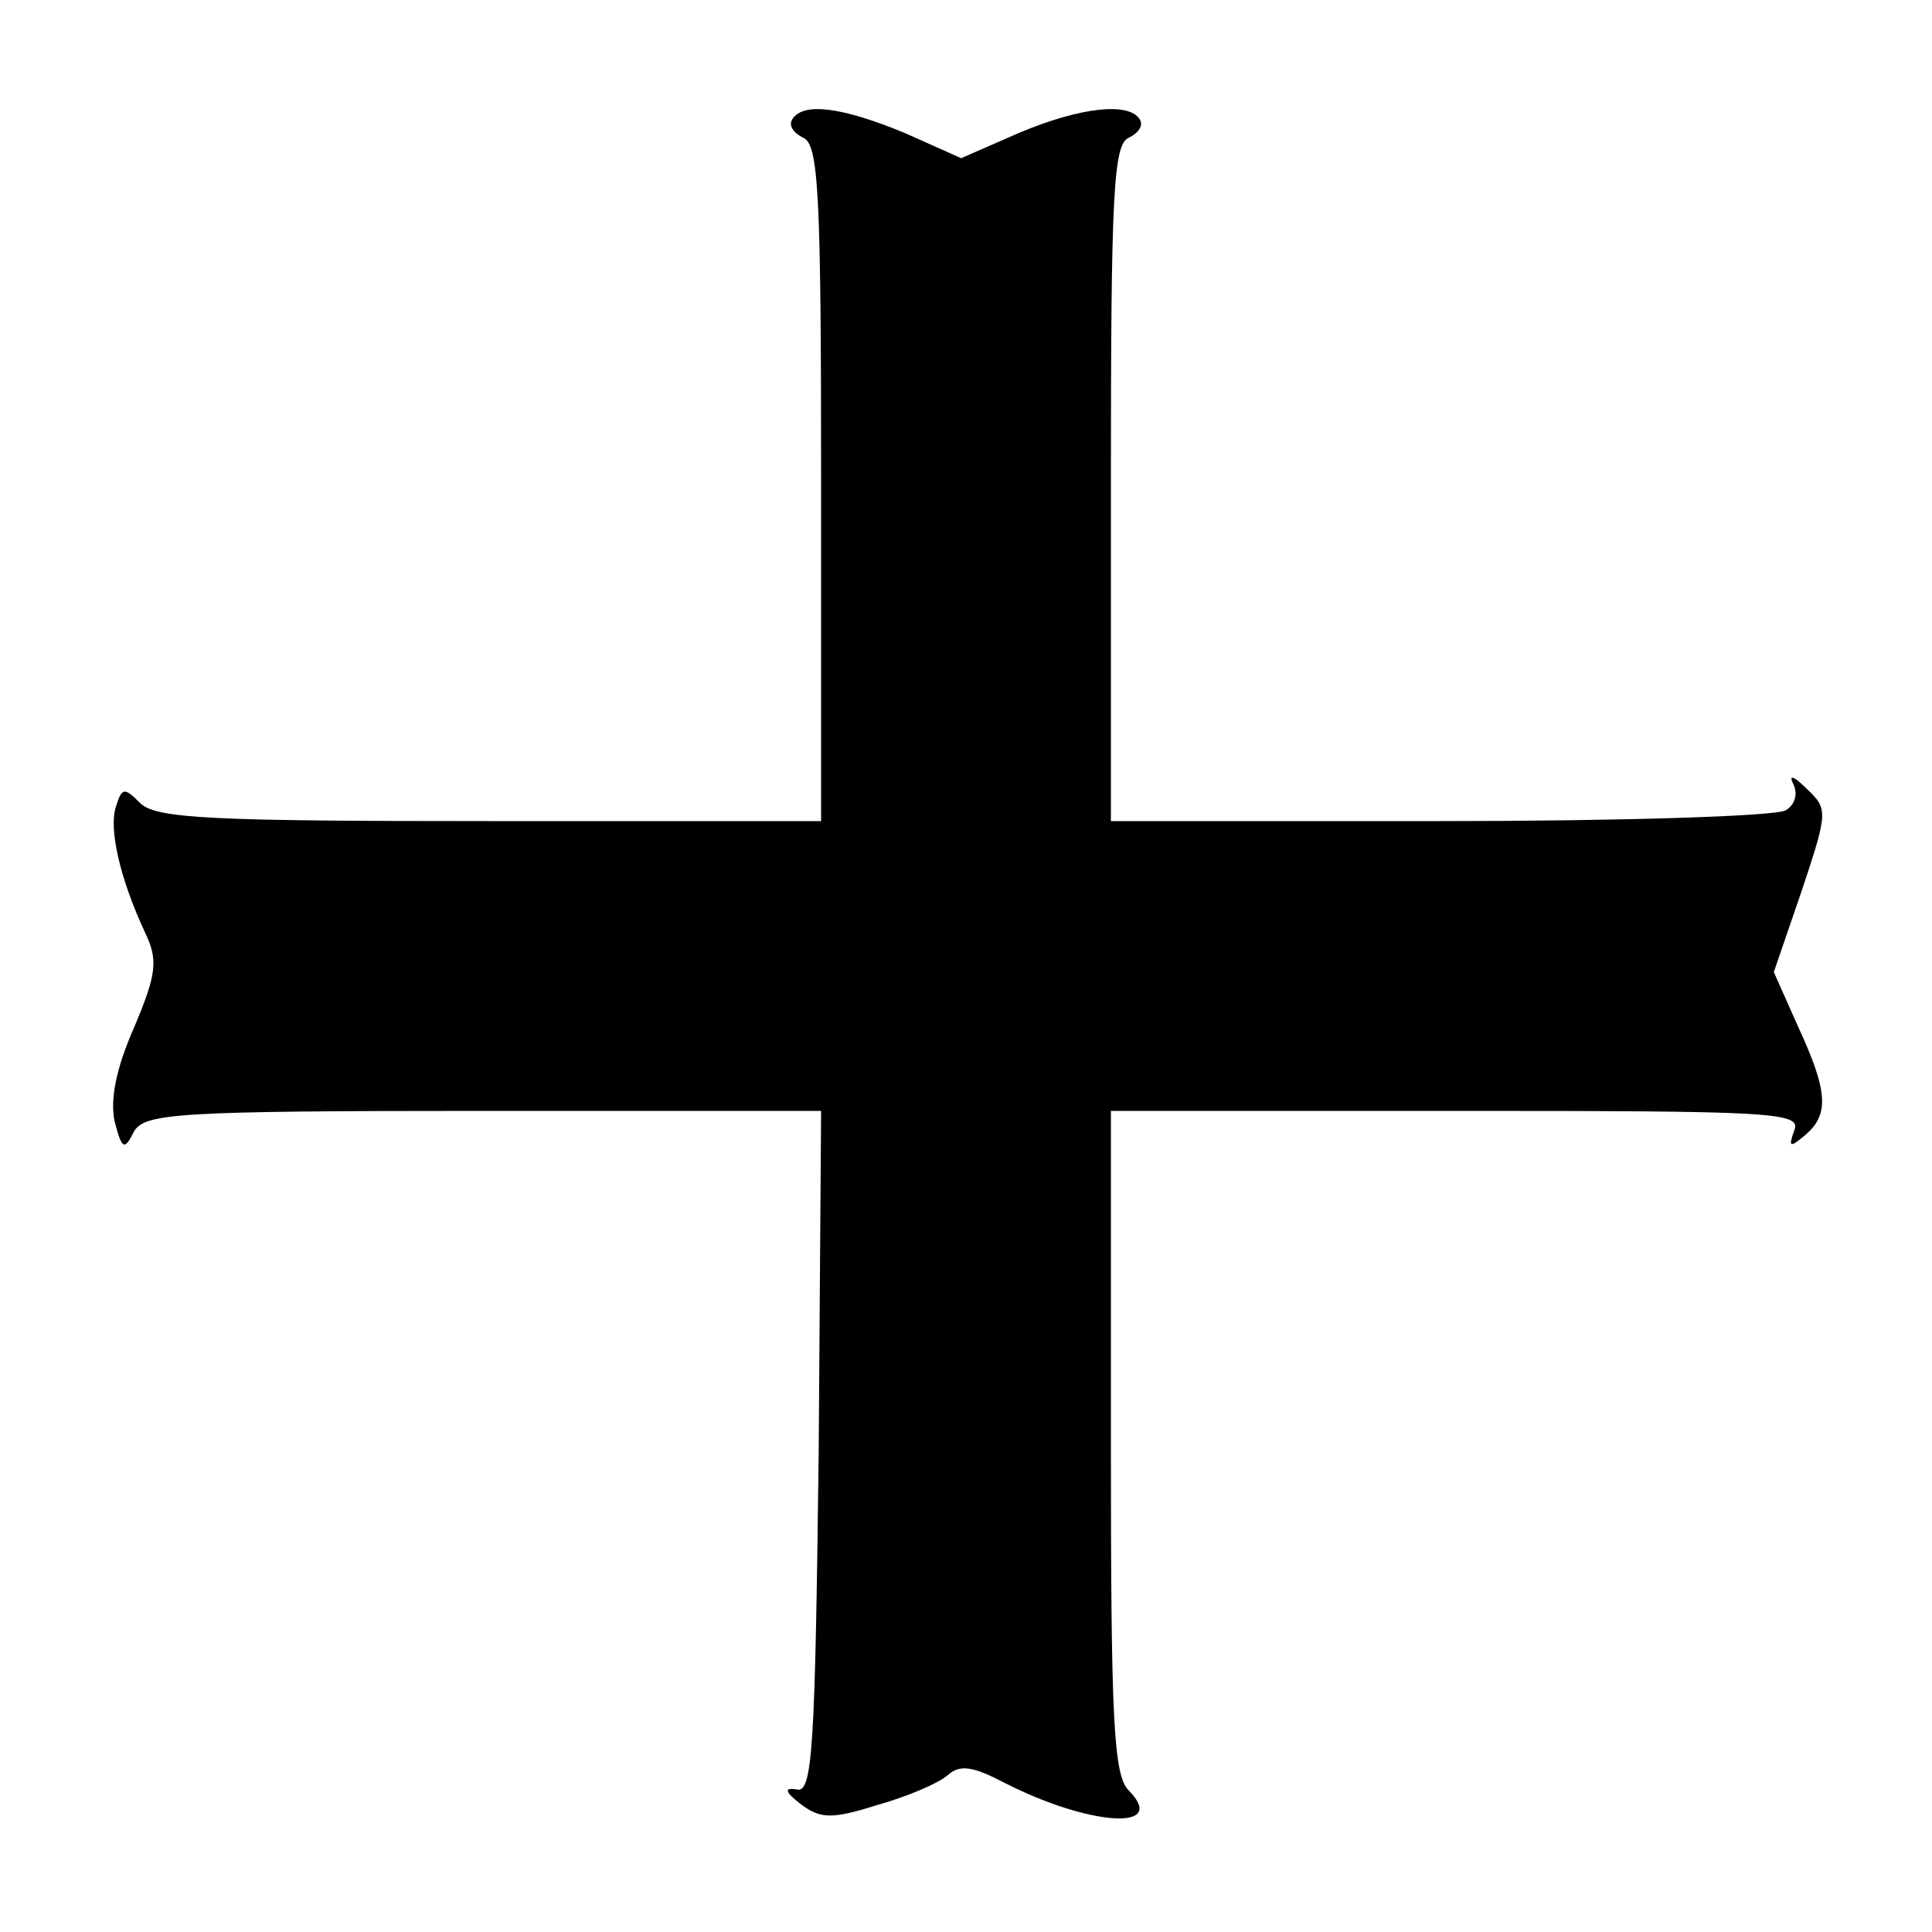
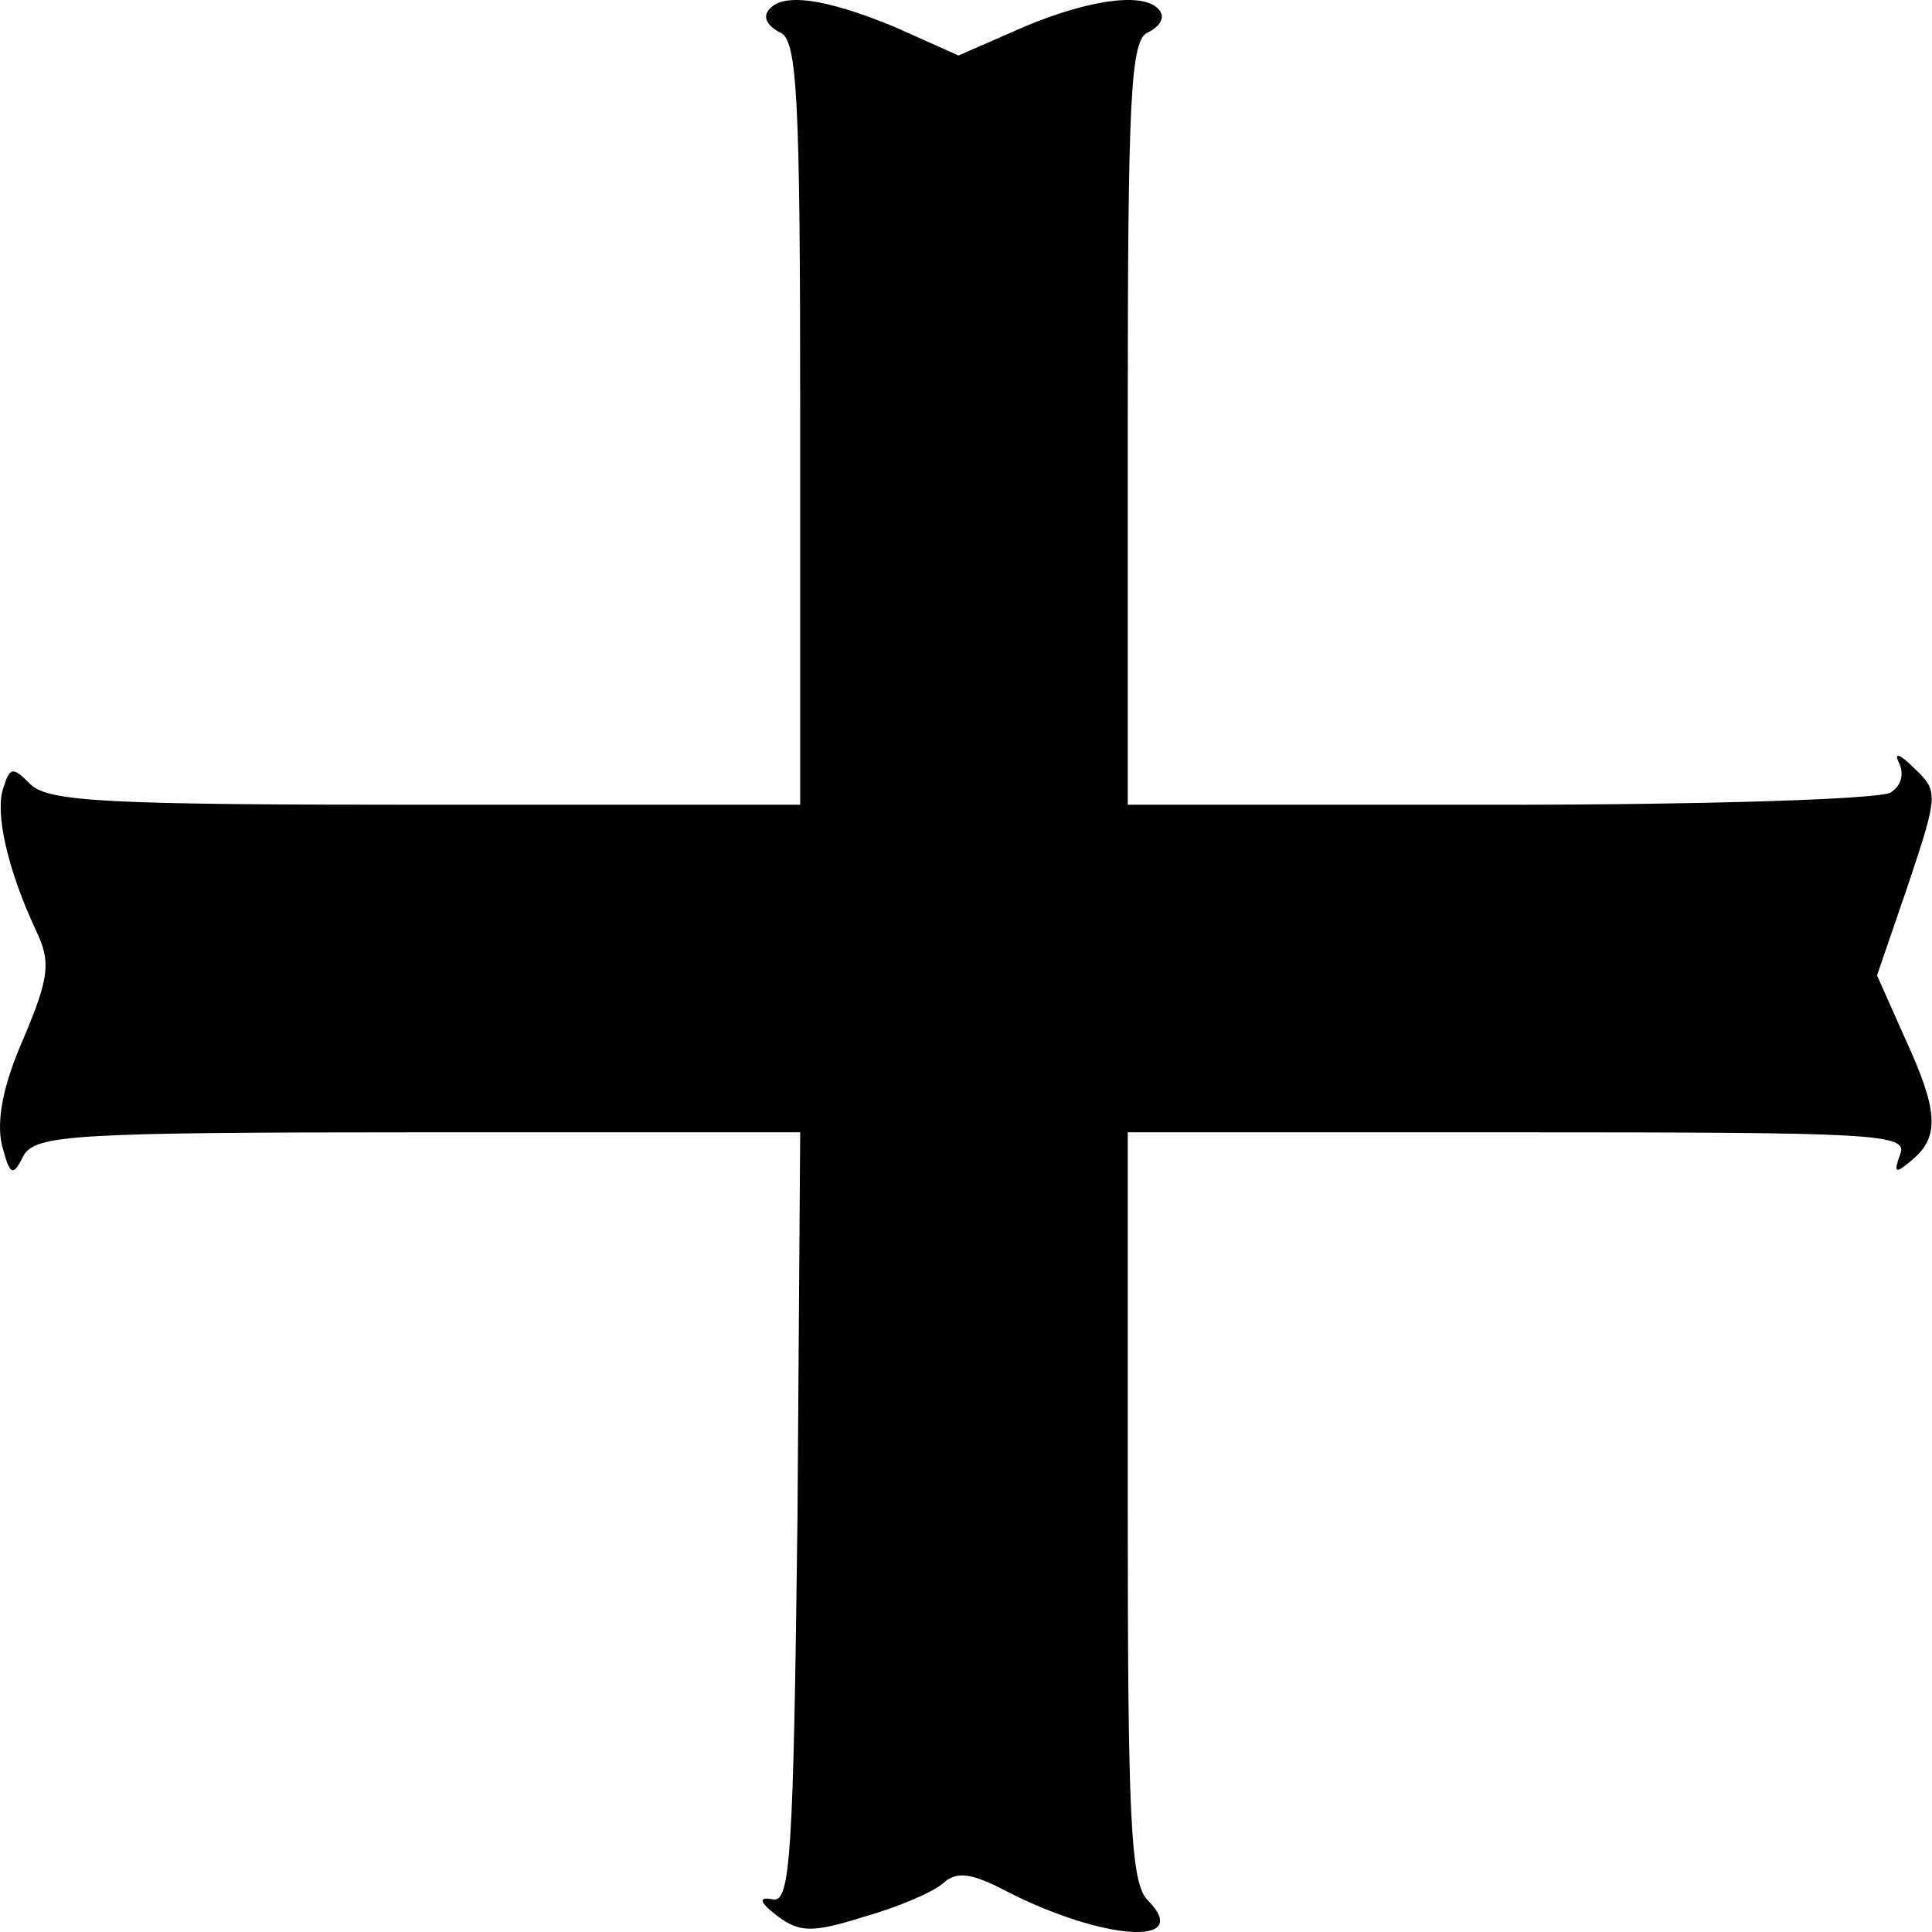
- <svg xmlns="http://www.w3.org/2000/svg" id="root" width="180" height="180" viewBox="100 100 1600 1600">
+ <svg xmlns="http://www.w3.org/2000/svg" id="root" viewBox="193.68 190.34 1415.36 1415.6">
  <path d="M763 1594 c-13 -10 -14 -14 -3 -12 13 3 15 -35 18 -279 l2 -283 -279 0 c-255 0 -281 2 -290 17 -8 16 -10 15 -16 -8 -4 -18 1 -44 16 -78 19 -45 20 -56 9 -79 -21 -45 -30 -86 -24 -104 5 -16 7 -16 20 -3 13 13 59 15 290 15 l274 0 0 -280 c0 -240 -2 -281 -15 -286 -8 -4 -12 -10 -9 -15 9 -15 42 -10 93 11 l47 21 48 -21 c50 -21 91 -26 100 -11 3 5 -1 11 -9 15 -13 5 -15 46 -15 286 l0 280 273 0 c149 0 278 -4 286 -9 8 -5 10 -14 6 -22 -4 -8 1 -6 11 4 18 17 18 19 -4 85 l-23 67 20 45 c25 54 26 73 6 90 -13 11 -14 10 -9 -4 6 -15 -19 -16 -280 -16 l-286 0 0 274 c0 229 2 277 15 289 33 34 -34 29 -104 -7 -25 -13 -36 -15 -46 -6 -8 7 -34 18 -59 25 -38 12 -47 11 -63 -1z" />
</svg>
